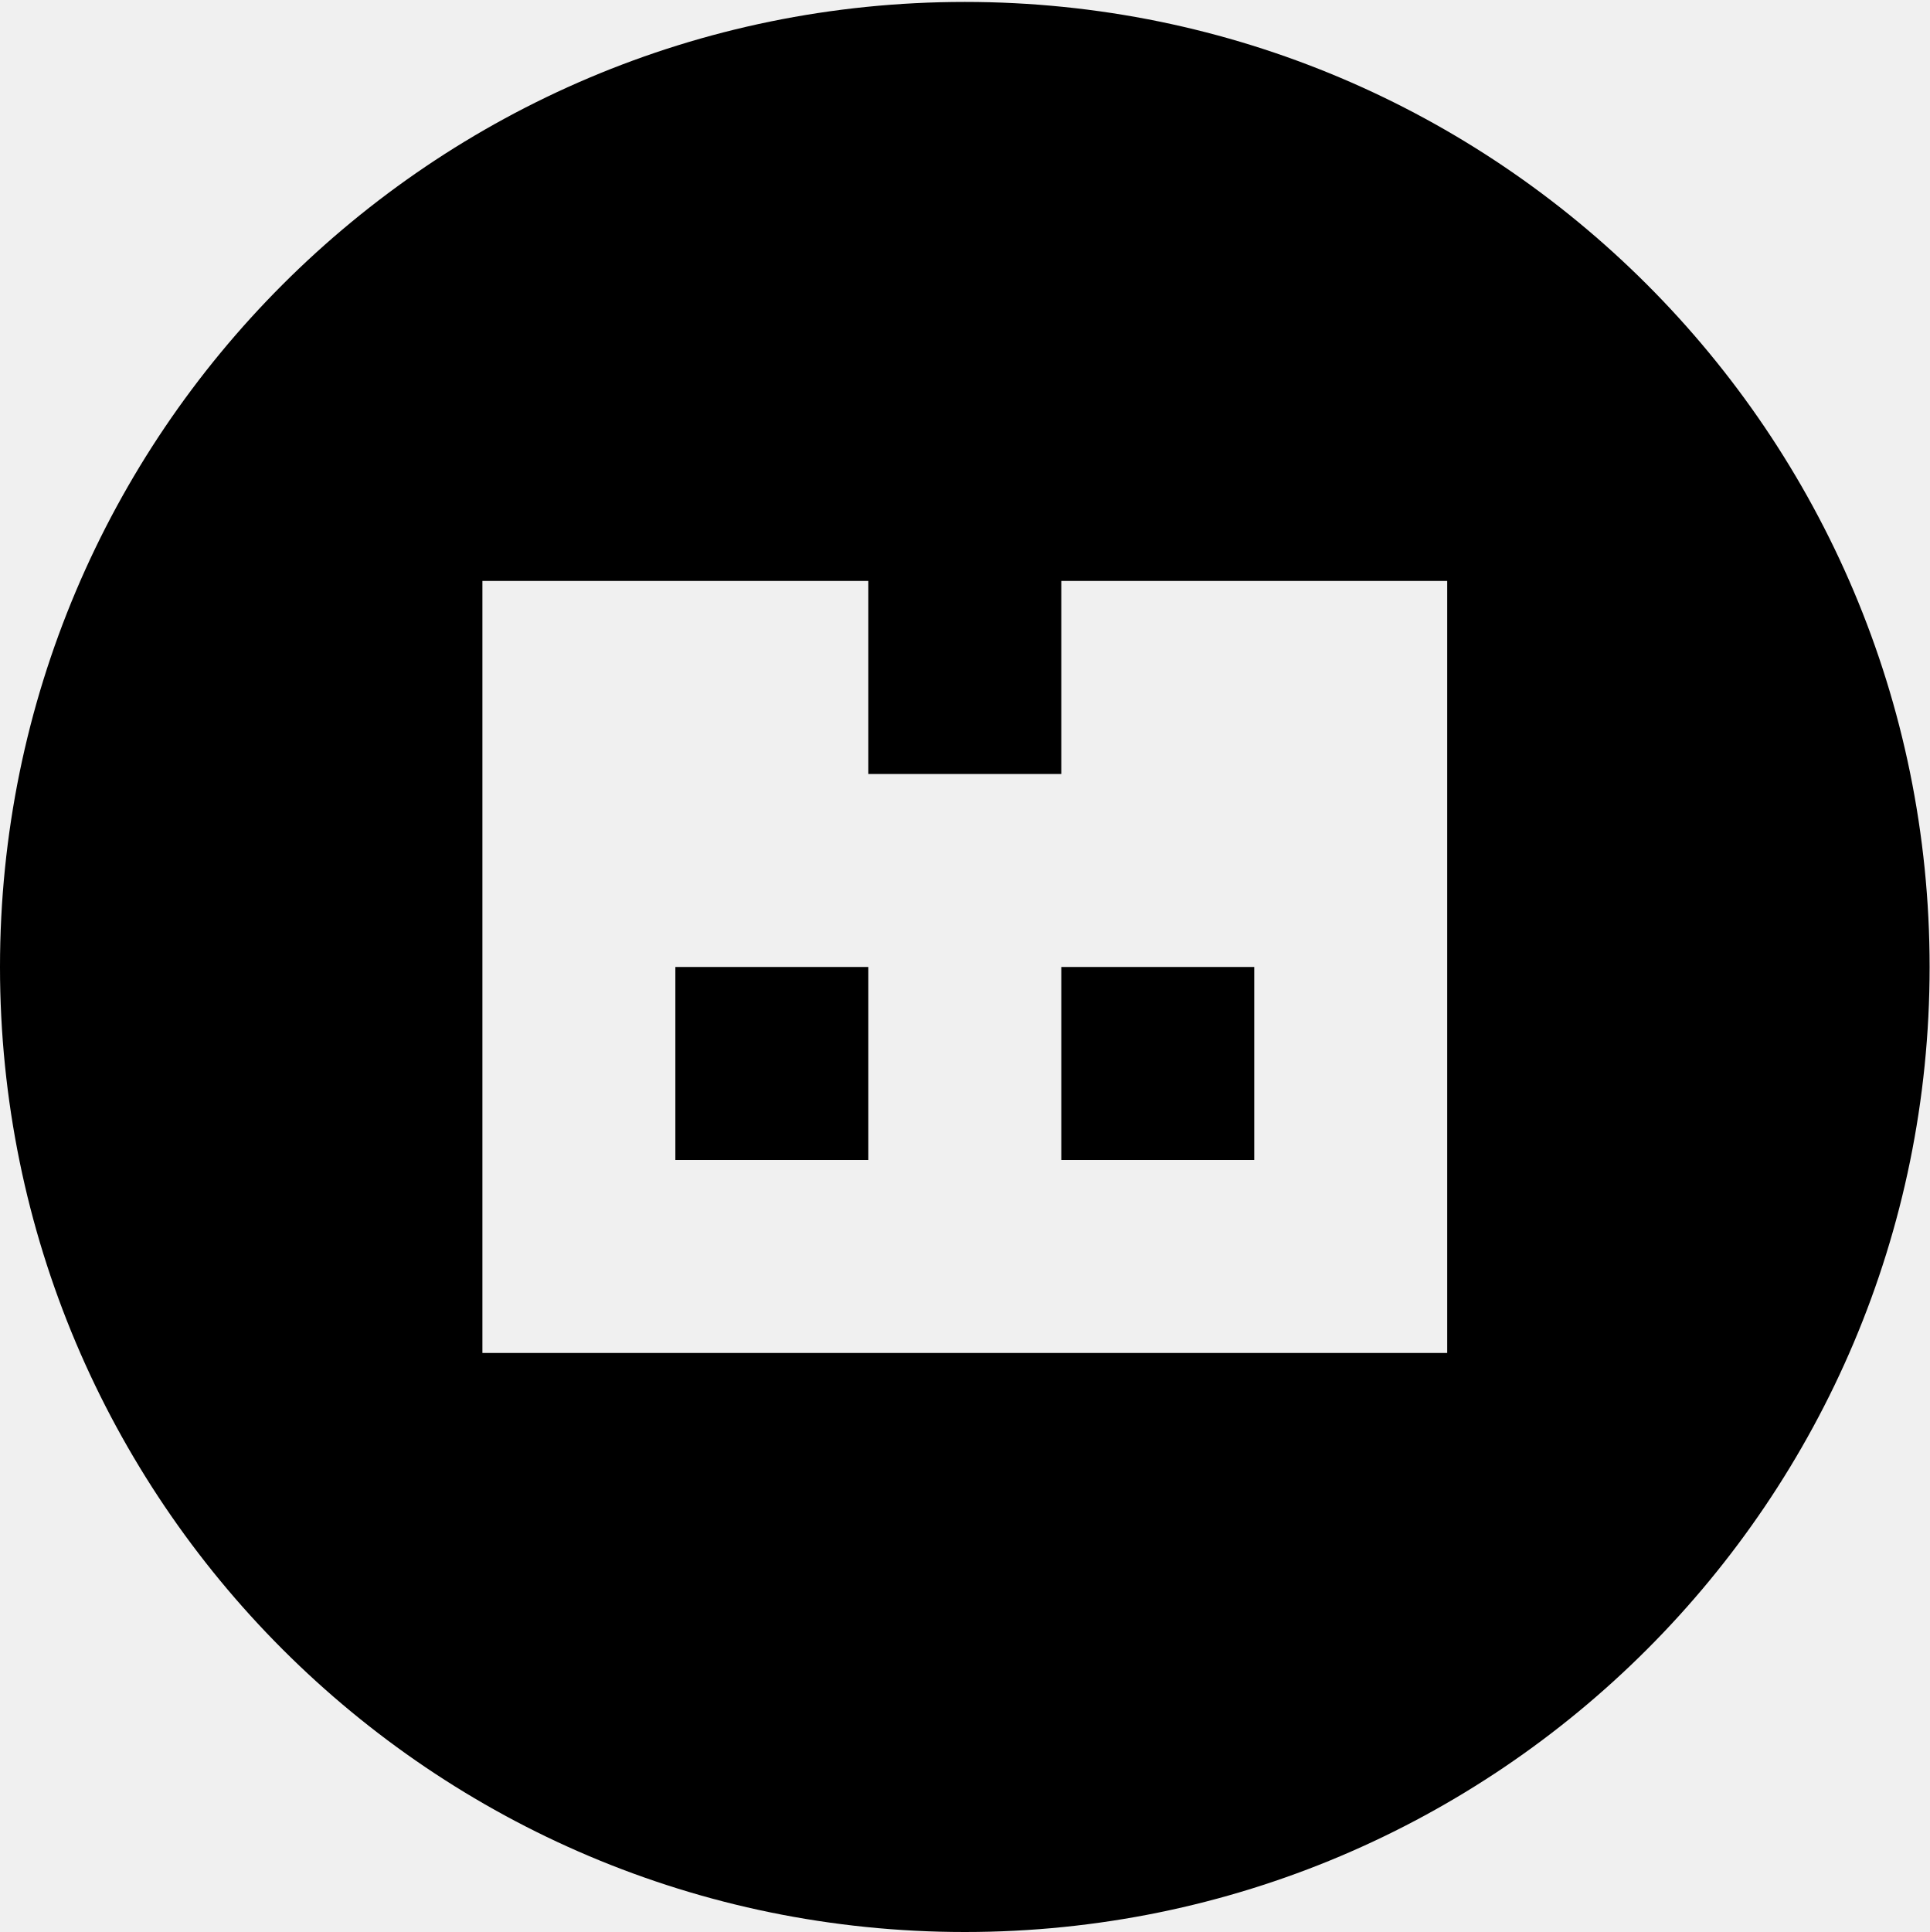
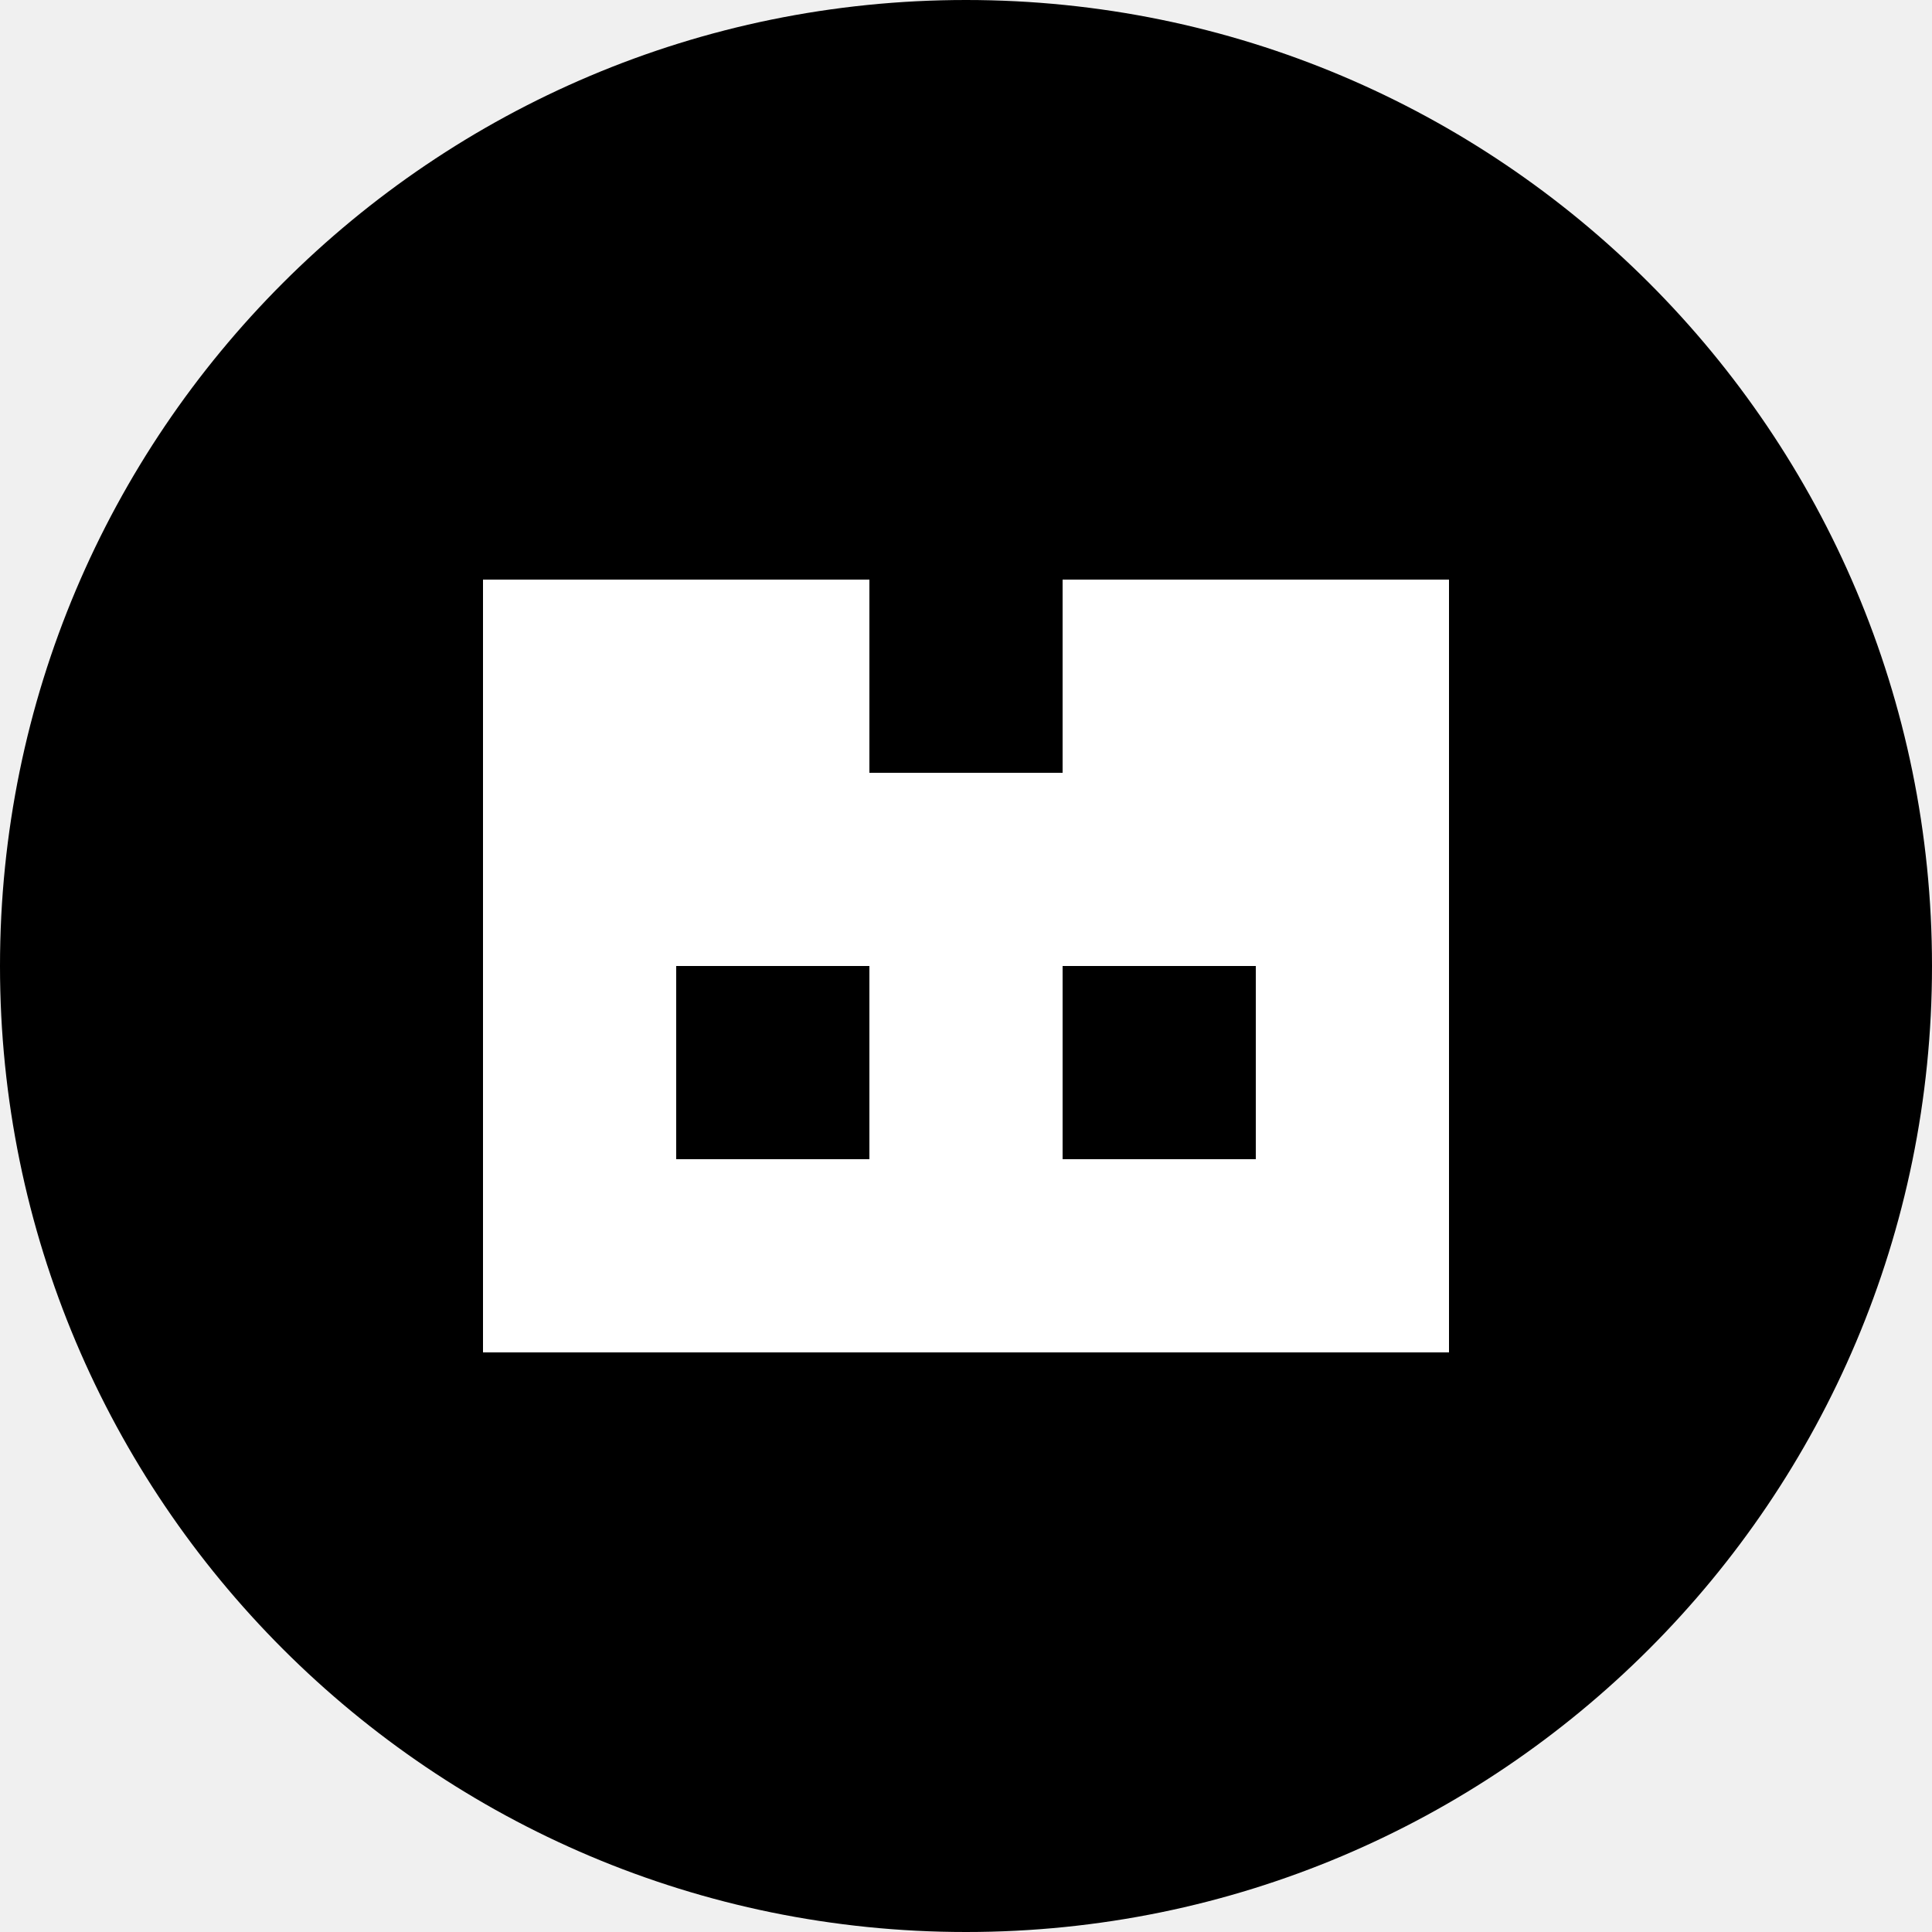
- <svg xmlns="http://www.w3.org/2000/svg" width="1000px" height="1001px" viewBox="0 0 1000 1001" version="1.1">
-   <g id="barad" stroke="none" stroke-width="1" fill="none" fill-rule="evenodd" transform="translate(0, 1)">
-     <path d="M500,0 C776.142,0 1000,223.858 1000,500 C1000,776.142 776.142,1000 500,1000 C223.858,1000 0,776.142 0,500 C0,223.858 223.858,0 500,0 Z M450,300 L250,300 L250,700 L750,700 L750,300 L550,300 L550,400 L450,400 L450,300 Z M450,500 L450,600 L350,600 L350,500 L450,500 Z M650,500 L650,600 L550,600 L550,500 L650,500 Z" id="Combined-Shape" fill="#000000" />
+ <svg xmlns="http://www.w3.org/2000/svg" viewBox="0 0 1000 1000">
+   <defs />
+   <g fill="none" fill-rule="evenodd">
+     <circle cx="500" cy="500" r="500" fill="#000" />
+     <path fill="#FFF" d="M450 400h100V300h200v400H250V300h200v100zm0 100H350v100h100V500zm200 0H550v100h100V500z" />
  </g>
</svg>
